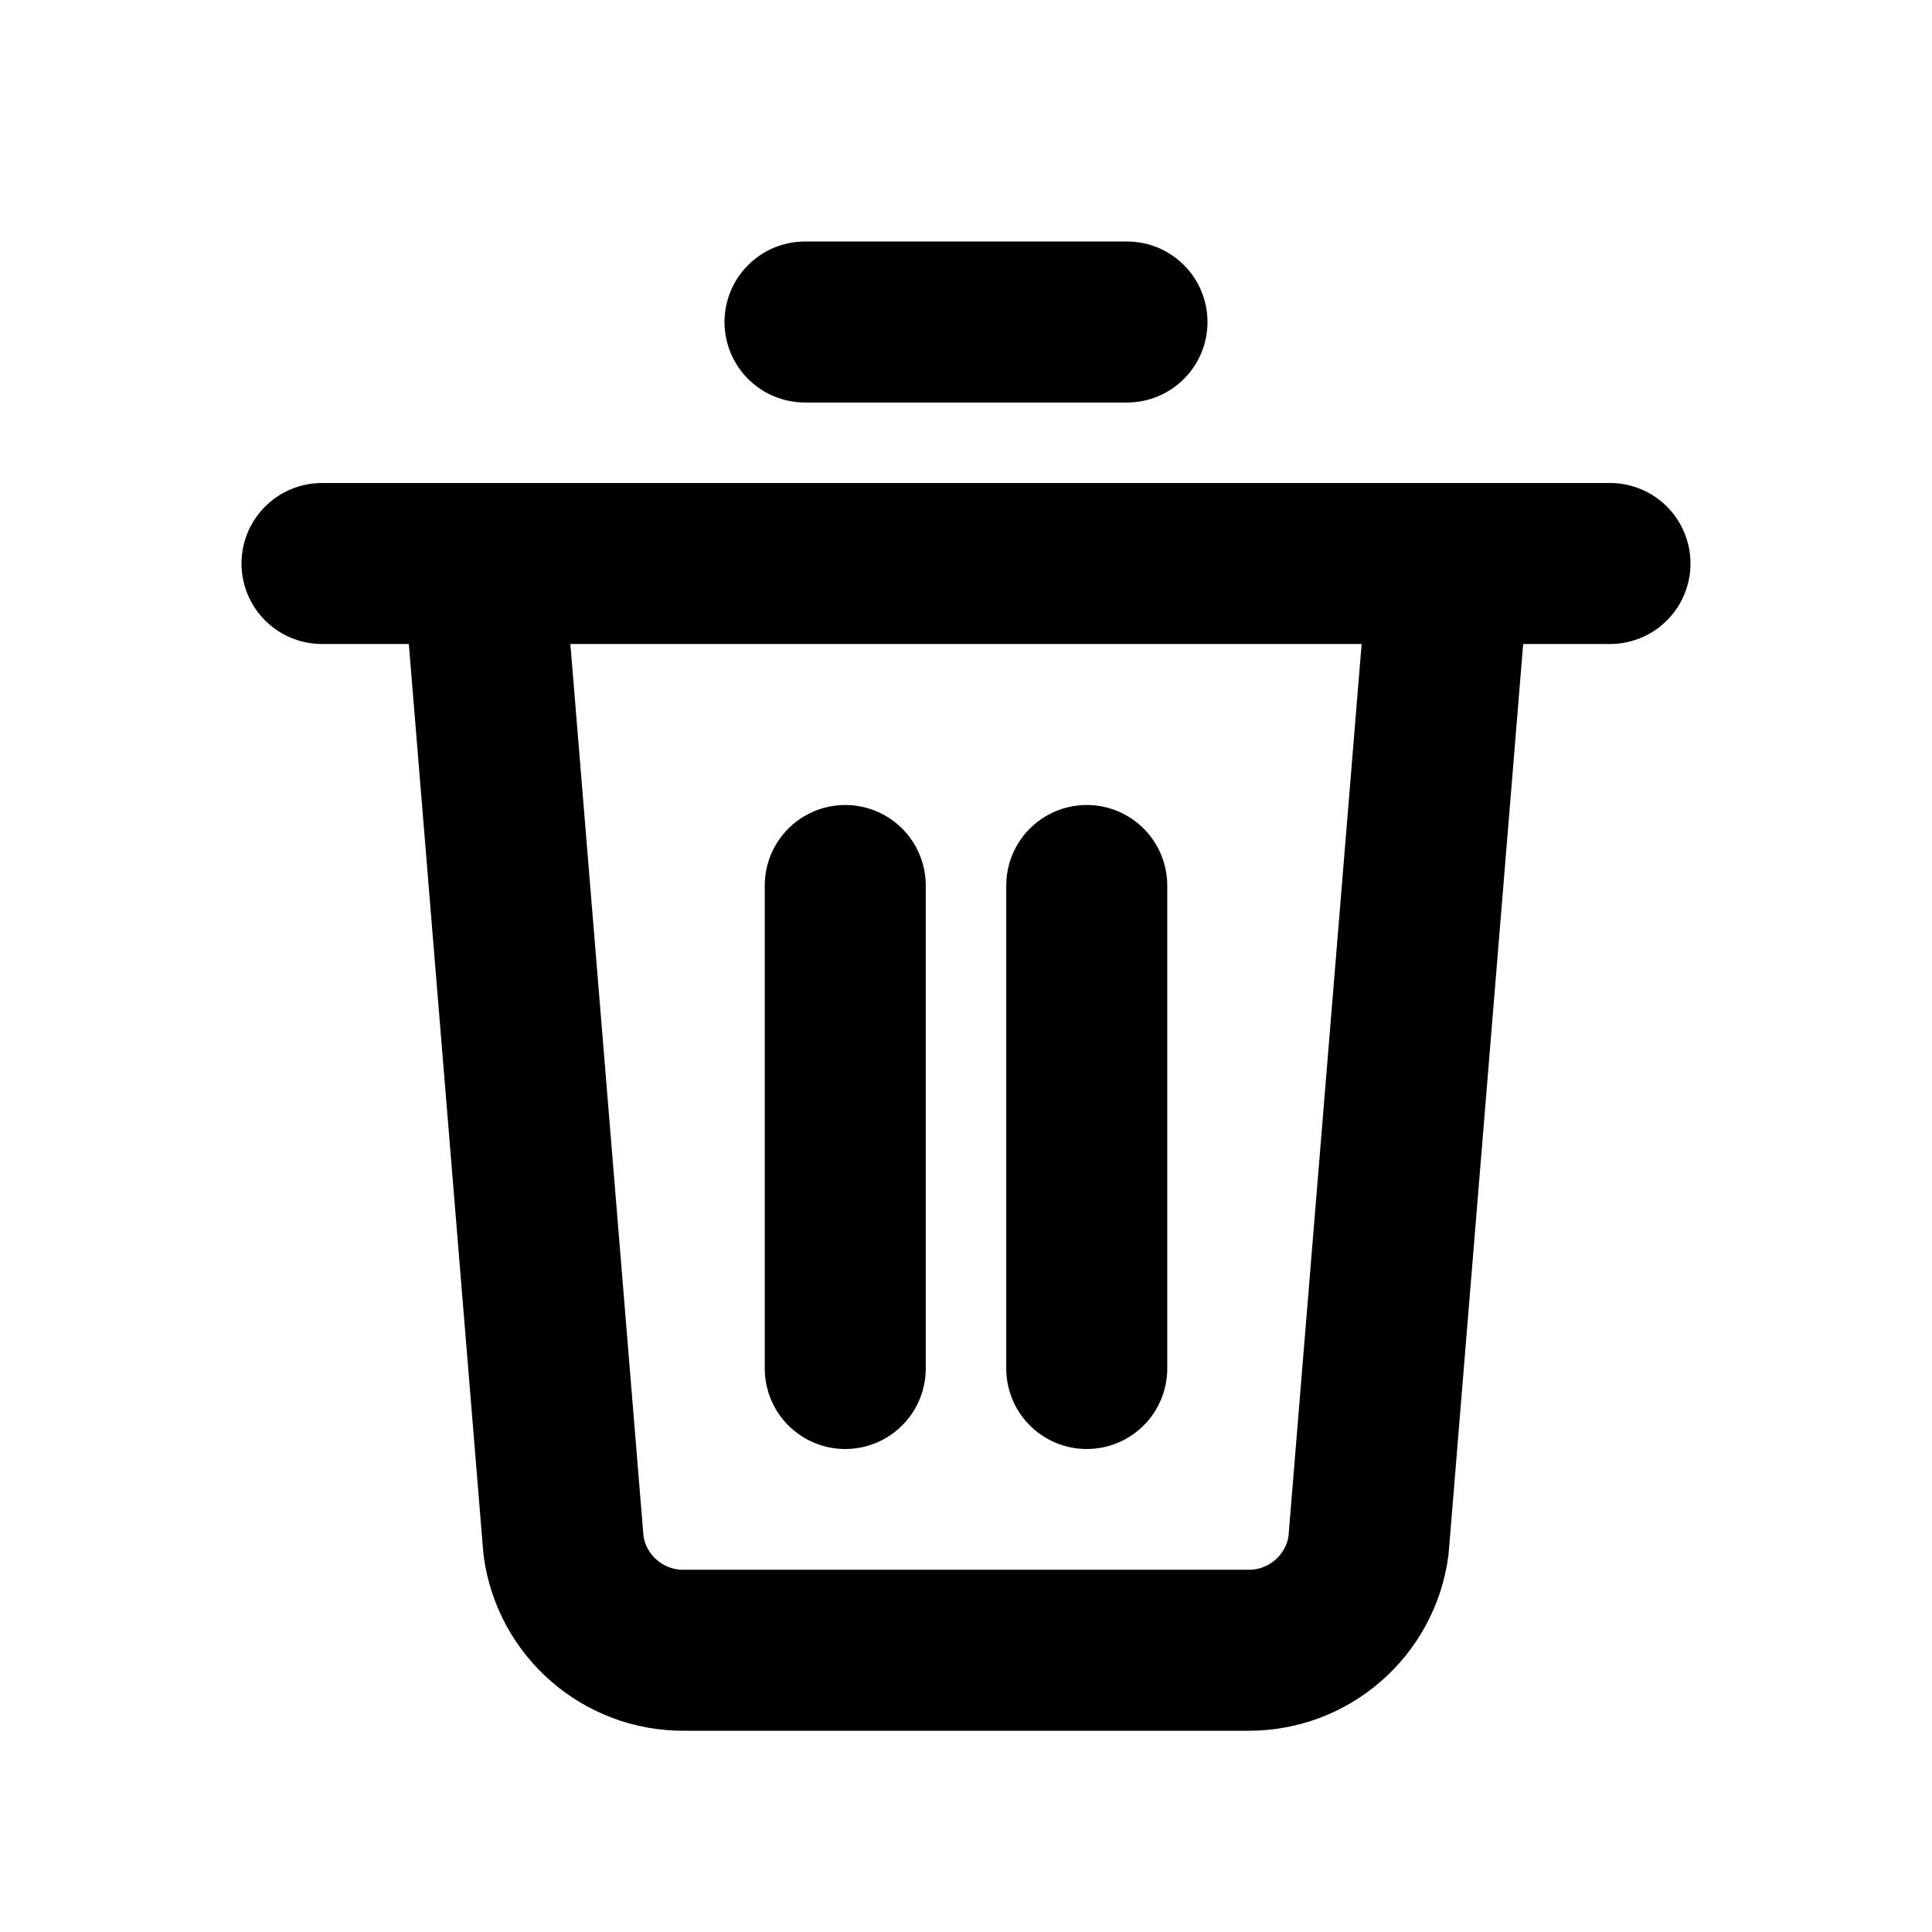
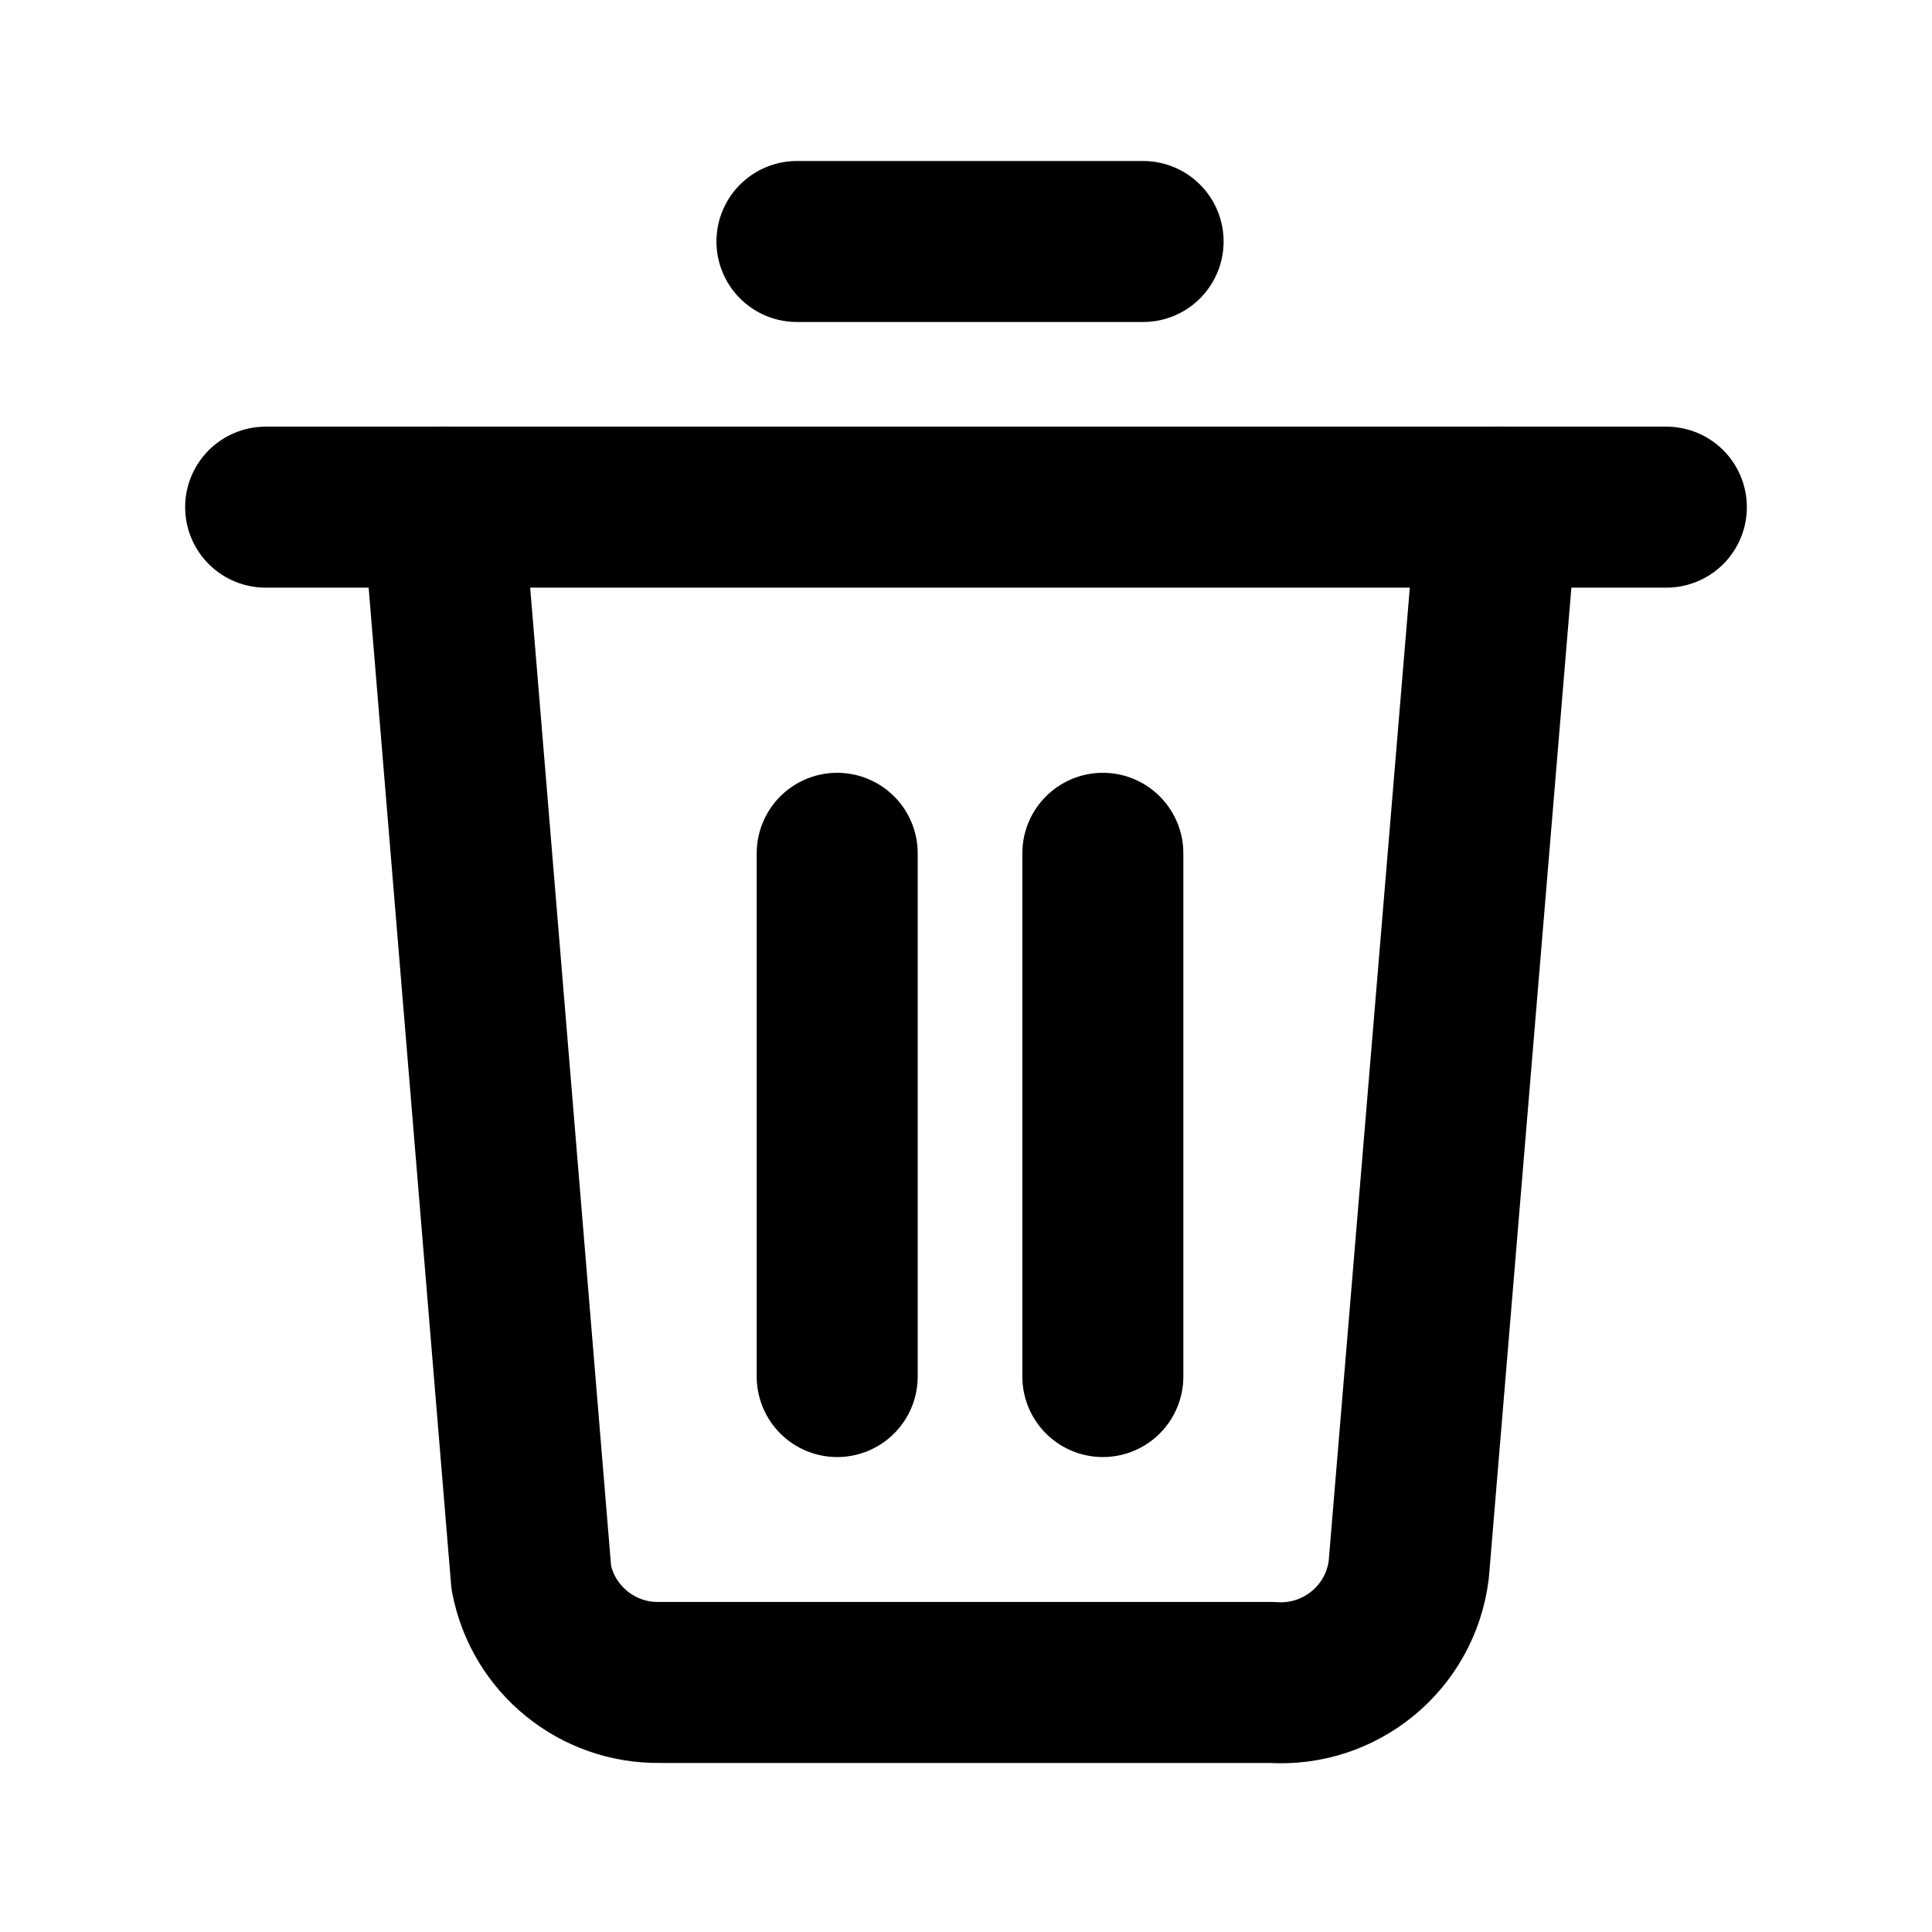
<svg xmlns="http://www.w3.org/2000/svg" viewBox="0 0 24 24" width="24" height="24" fill="none" stroke="#000" stroke-width="2" stroke-linecap="round" stroke-linejoin="round">
-   <path d="M4 7h16" />
-   <path d="M10 4h4" />
-   <path d="M6 7l1 12.2A1.5 1.5 0 0 0 8.5 20.5h7A1.5 1.5 0 0 0 17 19.2L18 7" />
-   <path d="M10.5 11v6" />
-   <path d="M13.5 11v6" />
+   <path d="M3.3 6.3h17.4" />
+   <path d="M9.9 3h4.3" />
+   <path d="M5.5 6.3l1.1 13.3A1.6 1.6 0 0 0 8.2 20.9h7.6A1.6 1.6 0 0 0 17.5 19.5L18.6 6.3" />
+   <path d="M10.4 10.6v6.5" />
+   <path d="M13.7 10.6v6.5" />
</svg>
